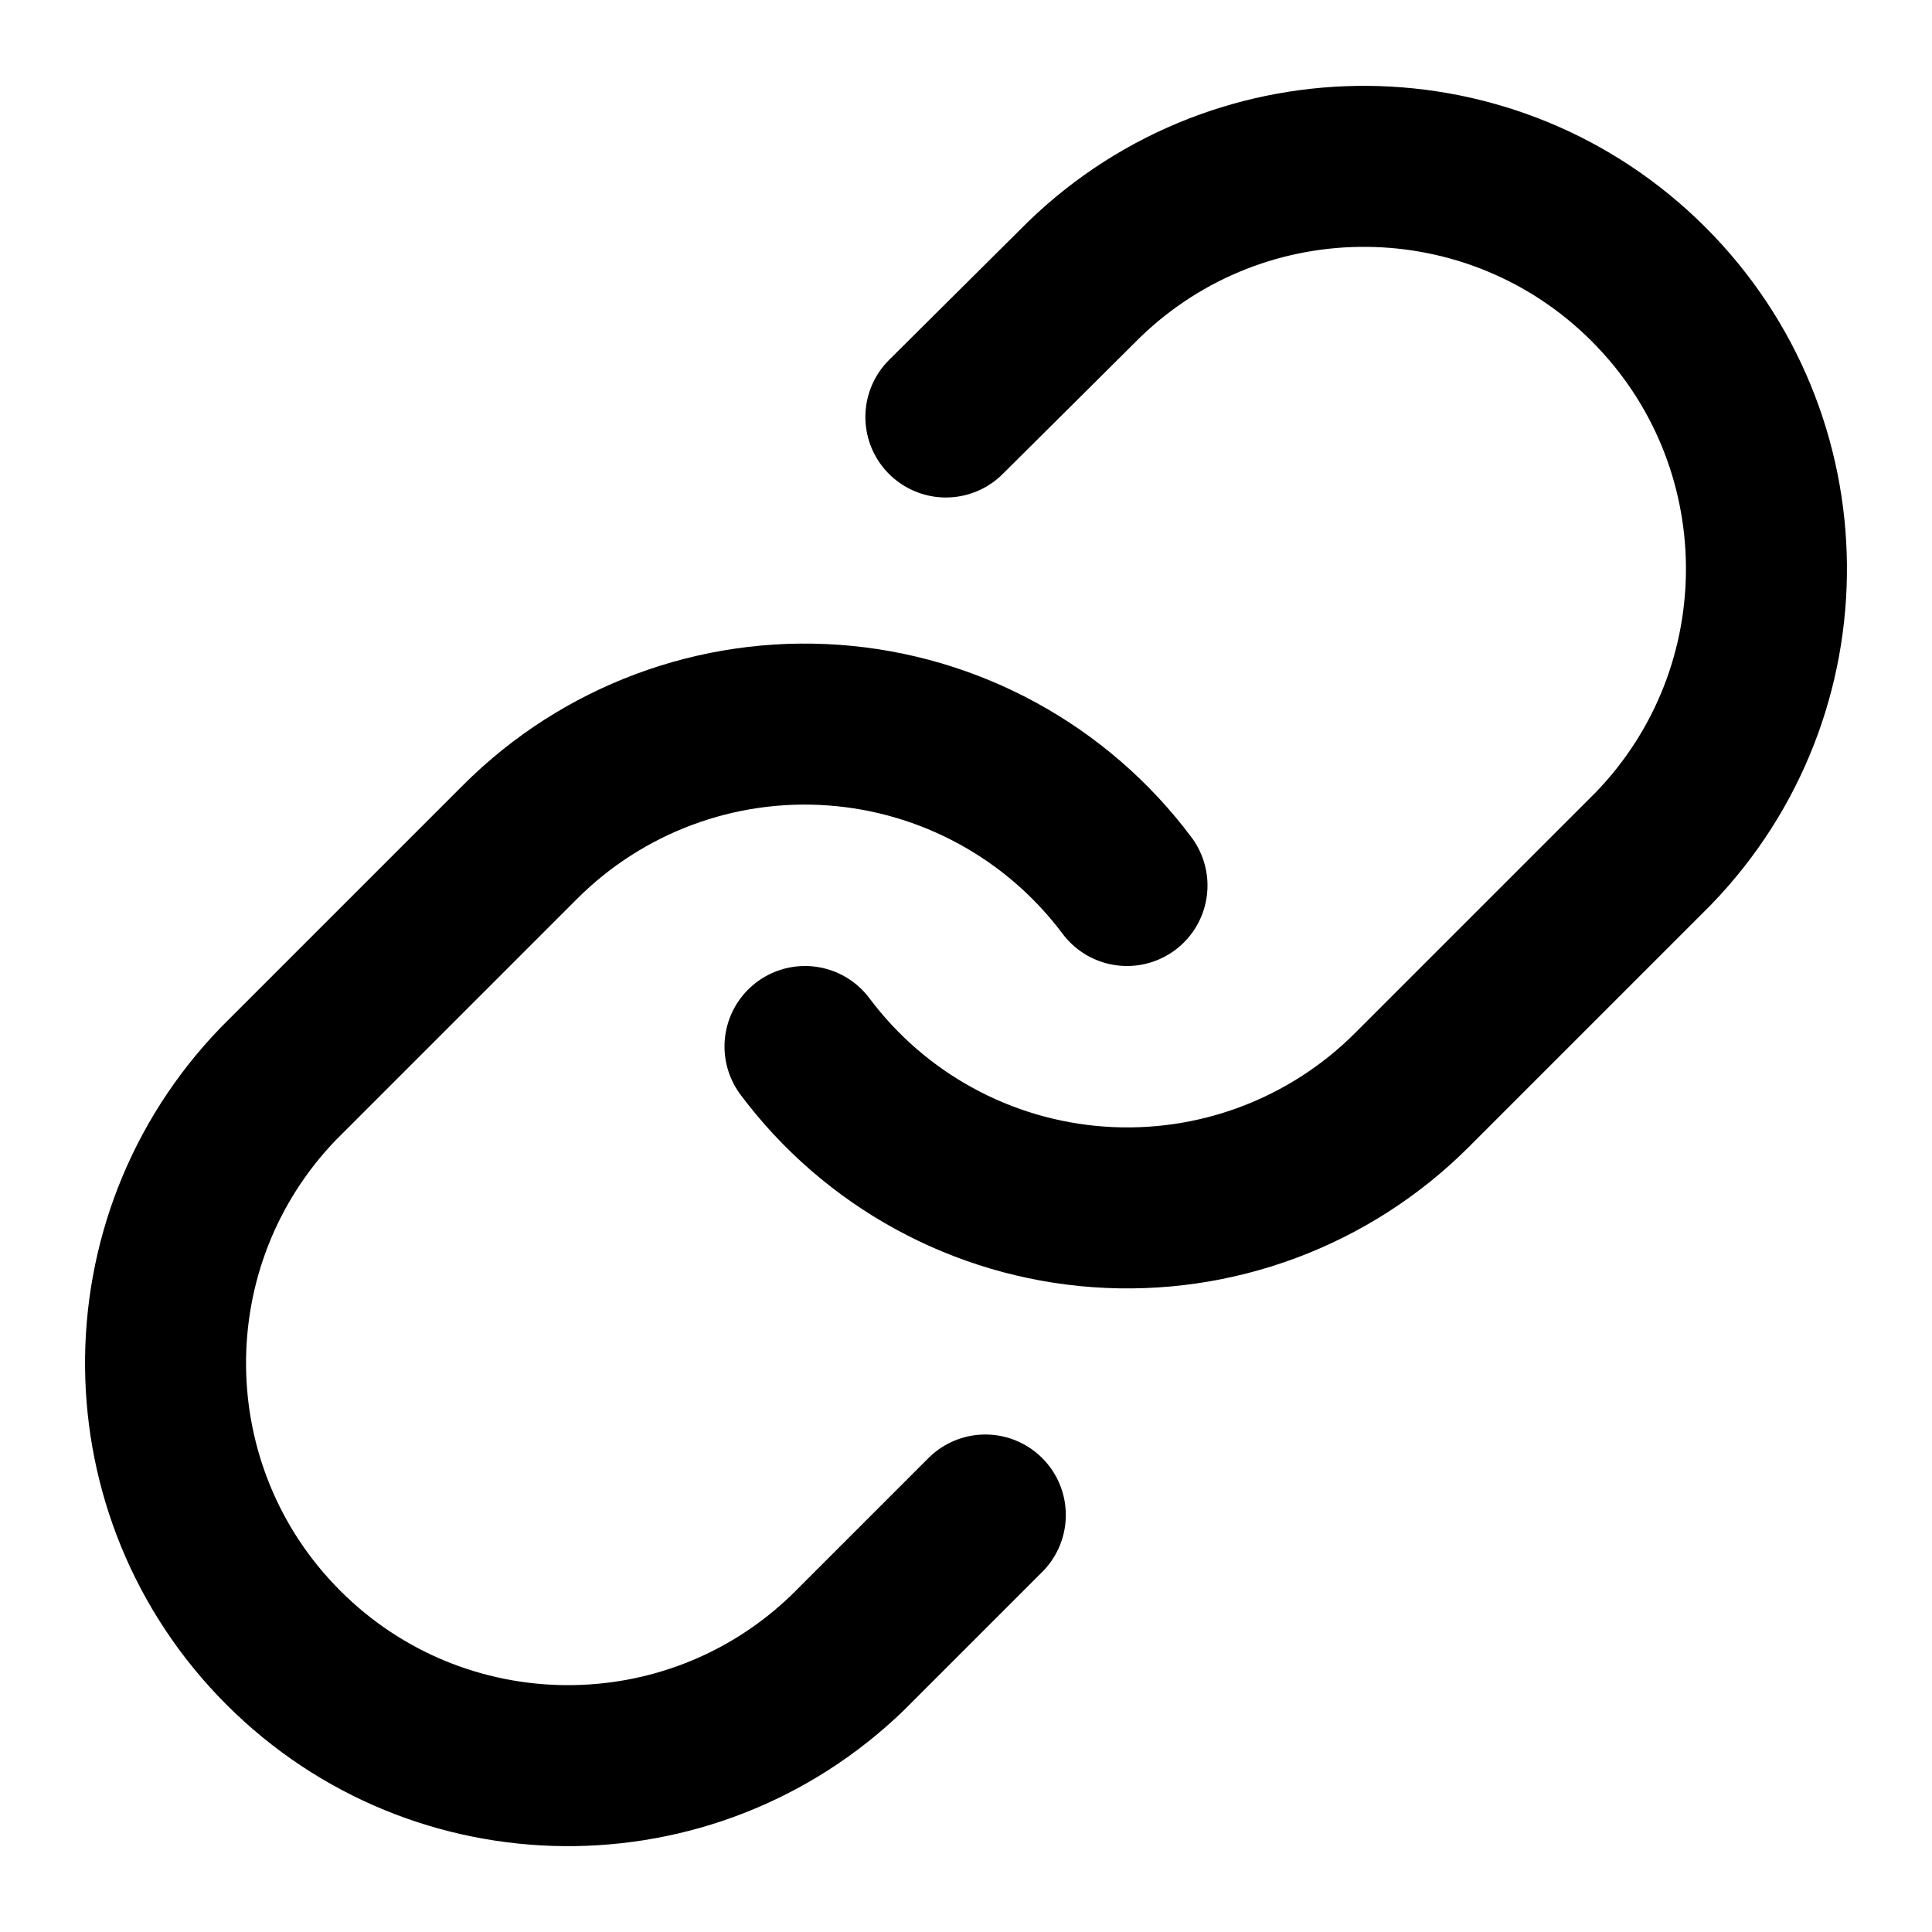
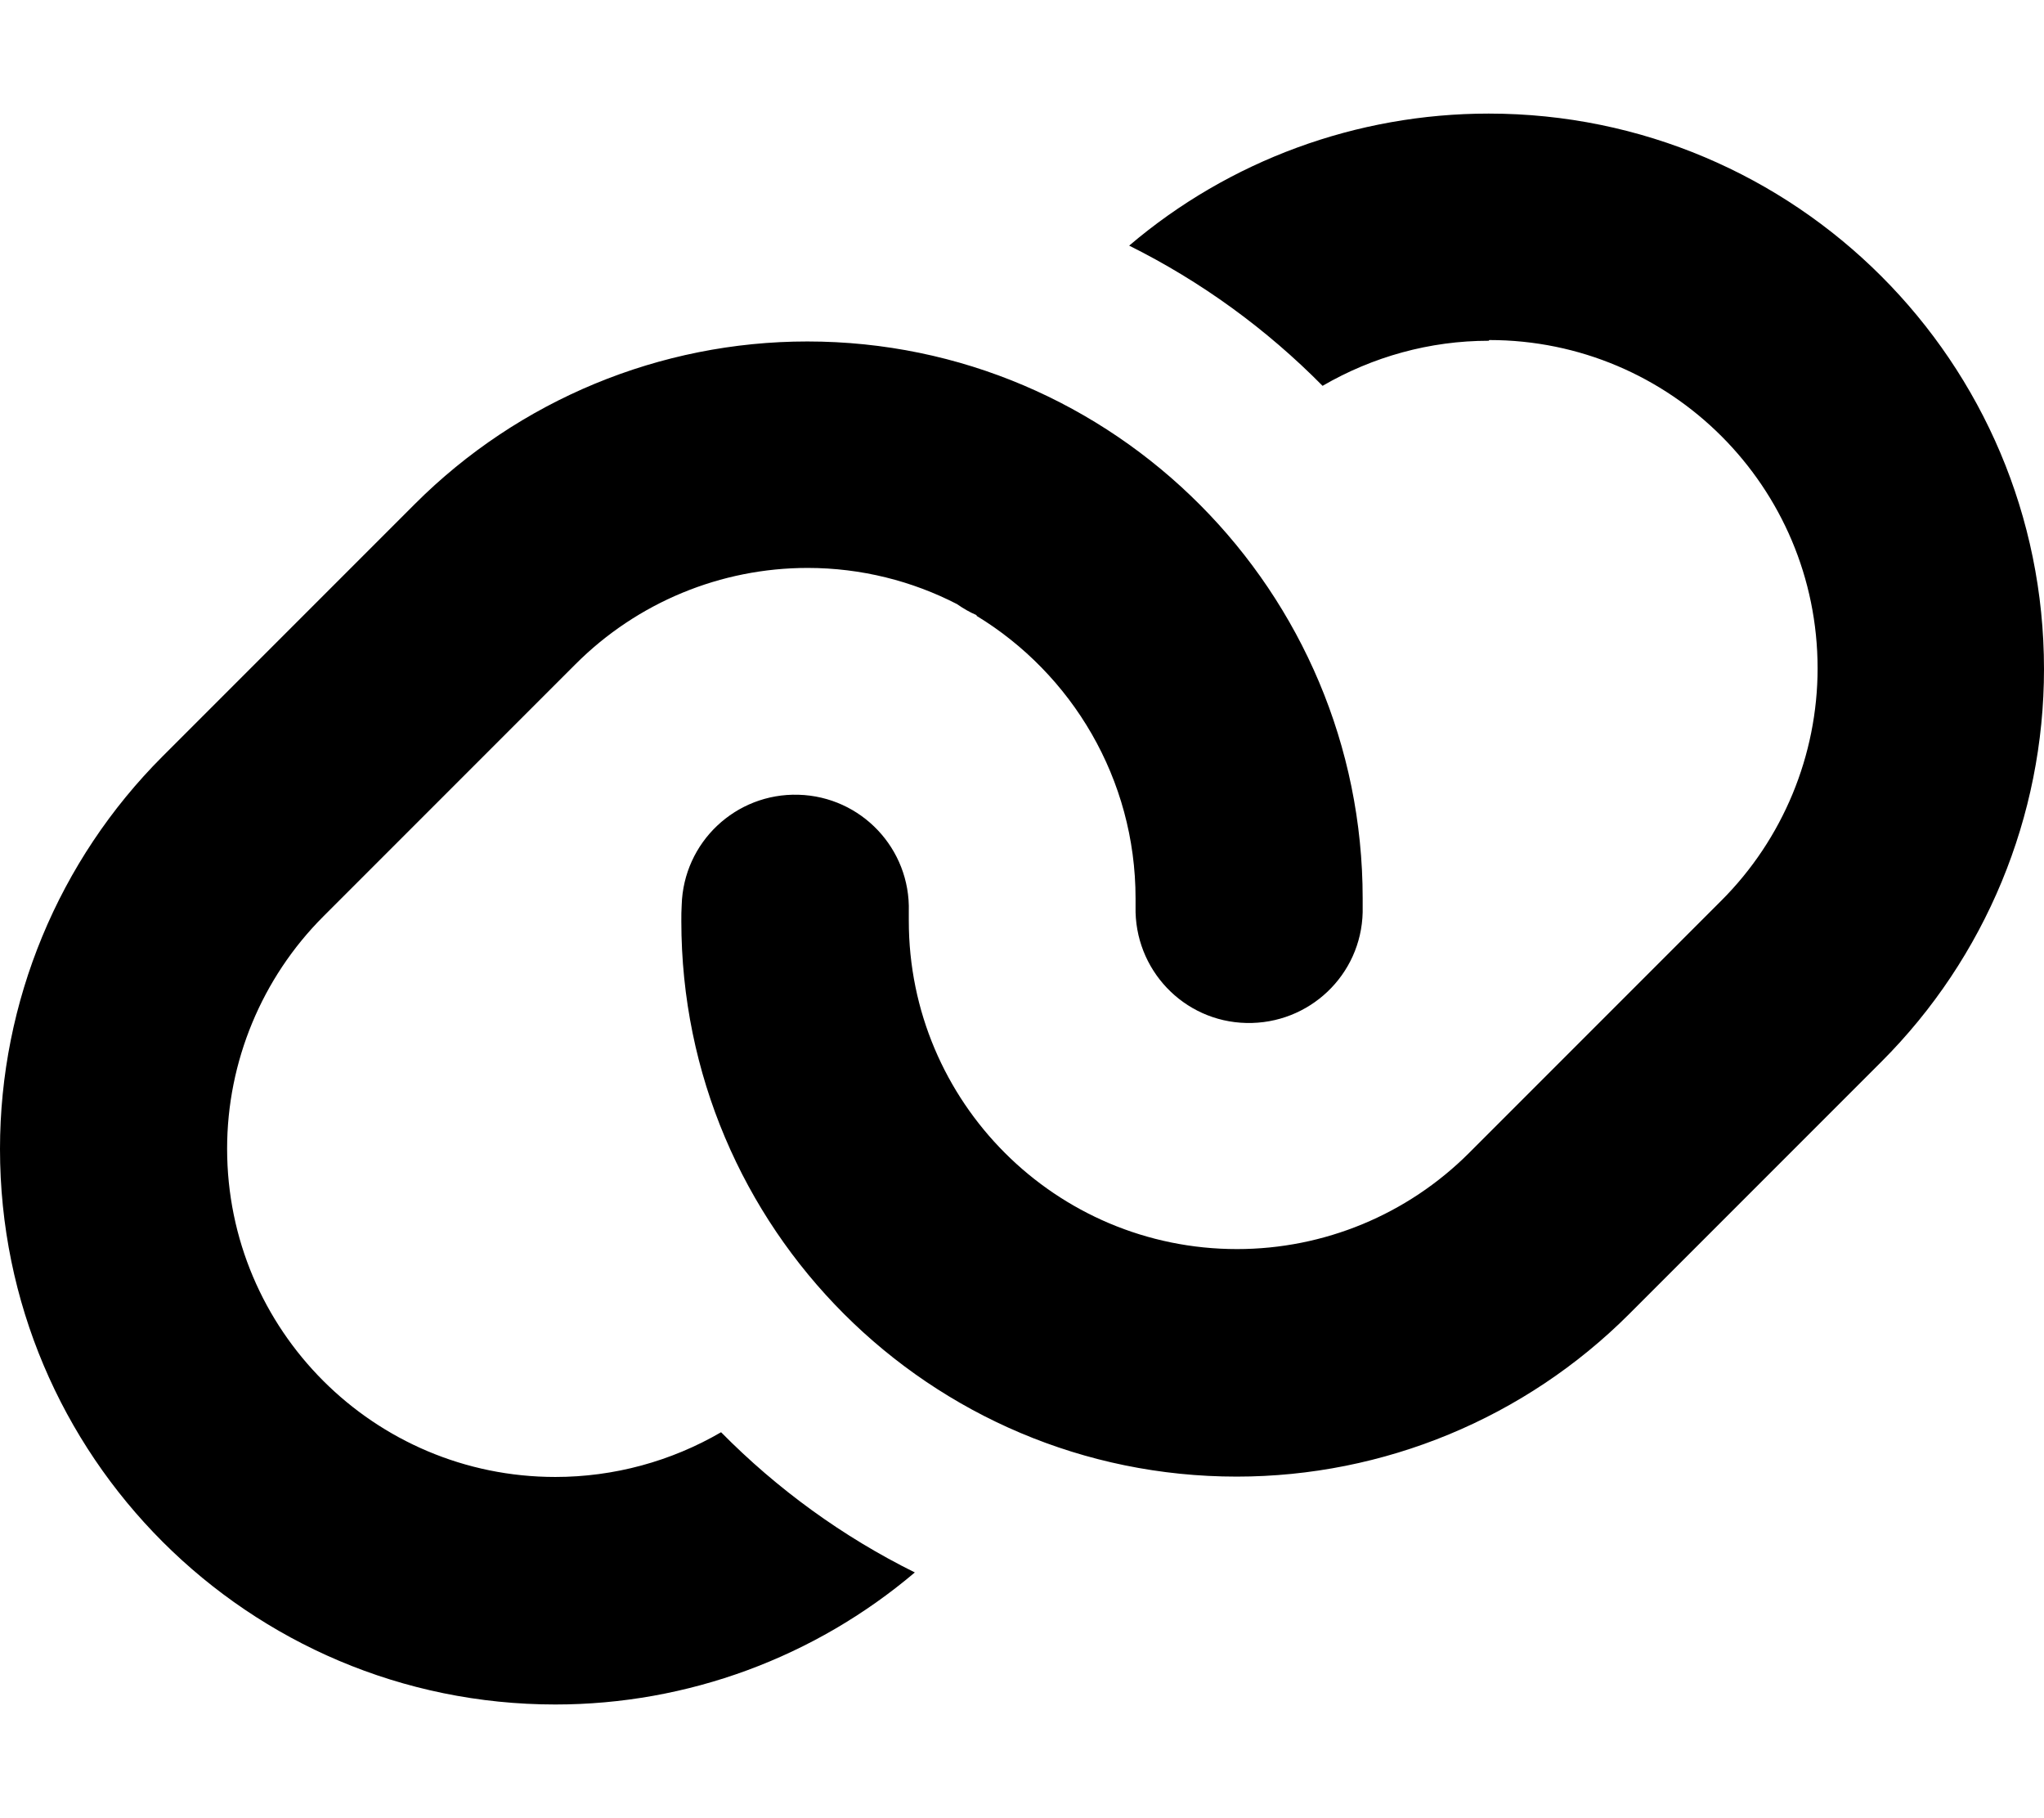
- <svg xmlns="http://www.w3.org/2000/svg" viewBox="0 0 24 24" width="1em" height="1em" fill="none" stroke="currentColor" stroke-width="2" stroke-linecap="round" stroke-linejoin="round">
-   <path d="M10 13a5 5 0 0 0 7.54.54l3-3a5 5 0 0 0-7.07-7.07l-1.72 1.71" />
-   <path d="M14 11a5 5 0 0 0-7.54-.54l-3 3a5 5 0 0 0 7.07 7.07l1.71-1.71" />
+ <svg xmlns="http://www.w3.org/2000/svg" viewBox="0 0 576 512">
+   <path fill="currentColor" d="M419.5 96c-16.6 0-32.7 4.5-46.8 12.7-15.8-16-34.2-29.4-54.5-39.5 28.2-24 64.1-37.2 101.3-37.2 86.4 0 156.5 70 156.5 156.5 0 41.5-16.5 81.3-45.8 110.6l-71.1 71.1c-29.3 29.3-69.1 45.8-110.6 45.8-86.4 0-156.5-70-156.5-156.5 0-1.5 0-3 .1-4.5 .5-17.7 15.2-31.6 32.9-31.1s31.6 15.2 31.1 32.9c0 .9 0 1.8 0 2.6 0 51.1 41.4 92.5 92.5 92.5 24.5 0 48-9.7 65.4-27.1l71.1-71.1c17.3-17.3 27.1-40.9 27.1-65.4 0-51.1-41.4-92.5-92.5-92.5zM275.2 173.3c-1.9-.8-3.8-1.9-5.5-3.1-12.6-6.5-27-10.2-42.1-10.2-24.5 0-48 9.7-65.4 27.1L91.1 258.2c-17.3 17.3-27.1 40.9-27.1 65.4 0 51.1 41.4 92.5 92.5 92.5 16.5 0 32.6-4.4 46.7-12.6 15.8 16 34.2 29.4 54.6 39.5-28.2 23.9-64 37.2-101.3 37.2-86.4 0-156.5-70-156.5-156.5 0-41.5 16.5-81.3 45.8-110.6l71.1-71.1c29.3-29.3 69.1-45.8 110.6-45.8 86.6 0 156.5 70.6 156.5 156.9 0 1.3 0 2.6 0 3.9-.4 17.7-15.1 31.6-32.8 31.2s-31.6-15.1-31.2-32.8c0-.8 0-1.5 0-2.3 0-33.7-18-63.3-44.8-79.6z" />
</svg>
